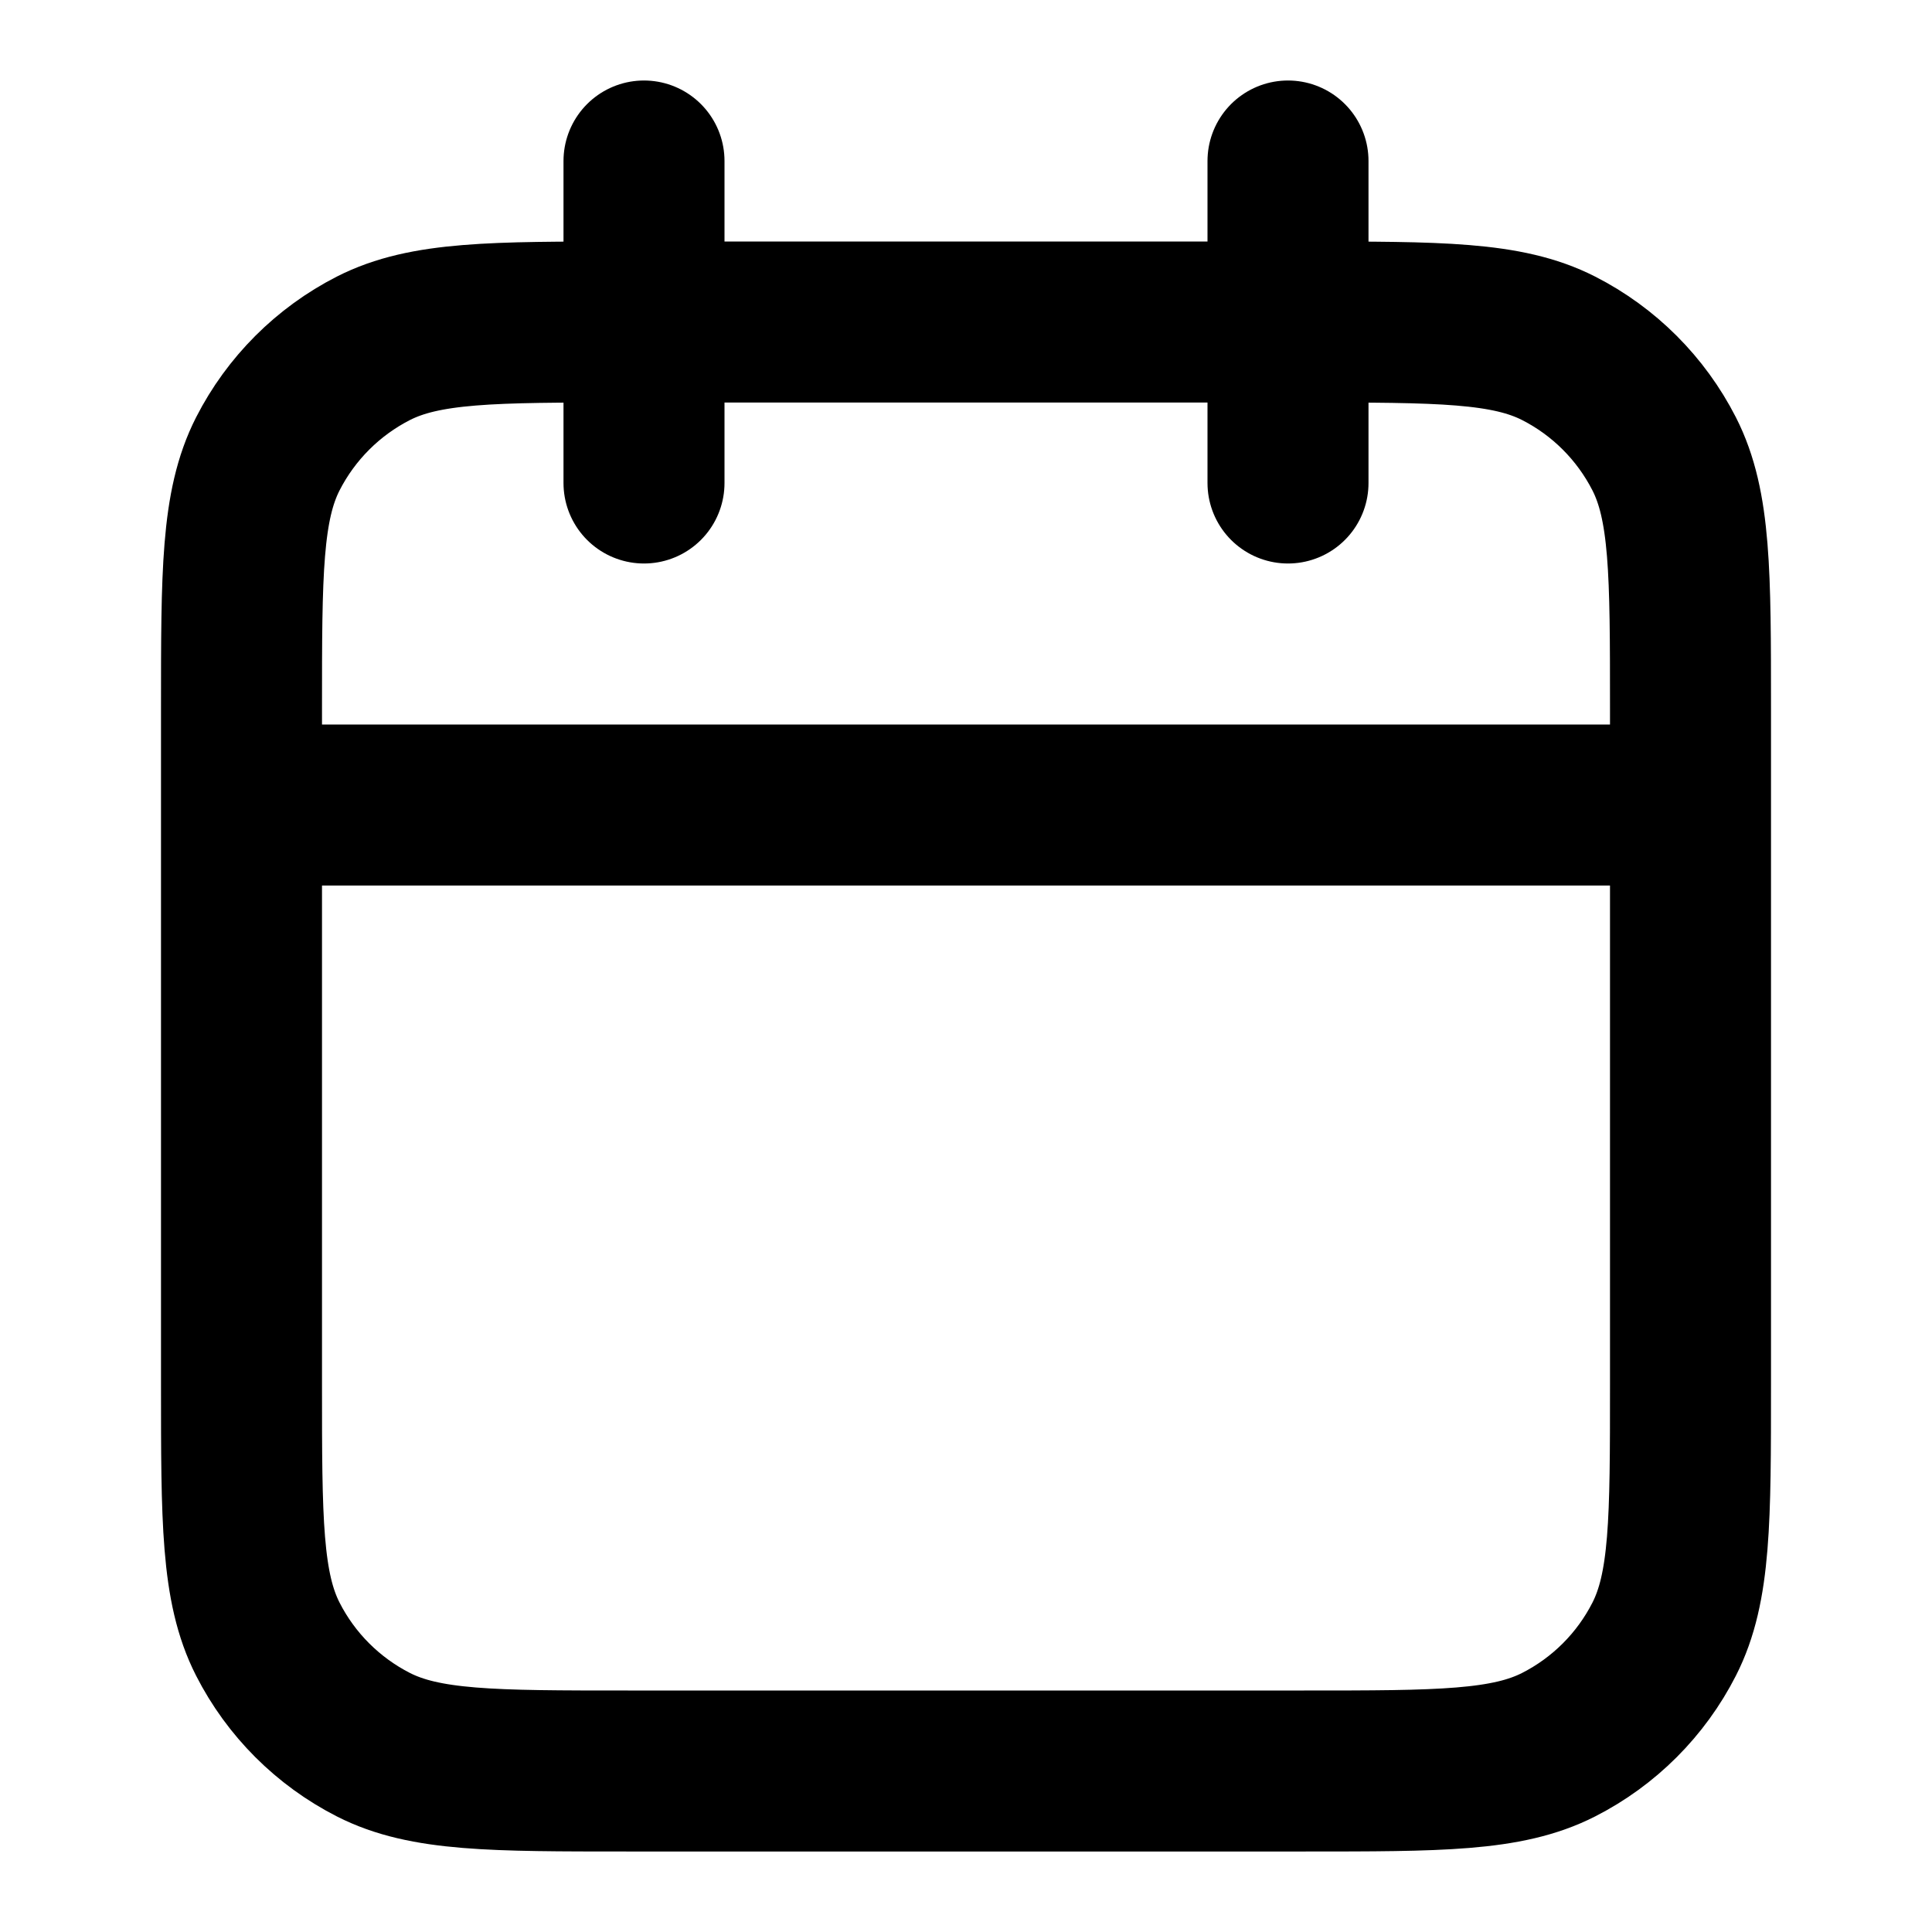
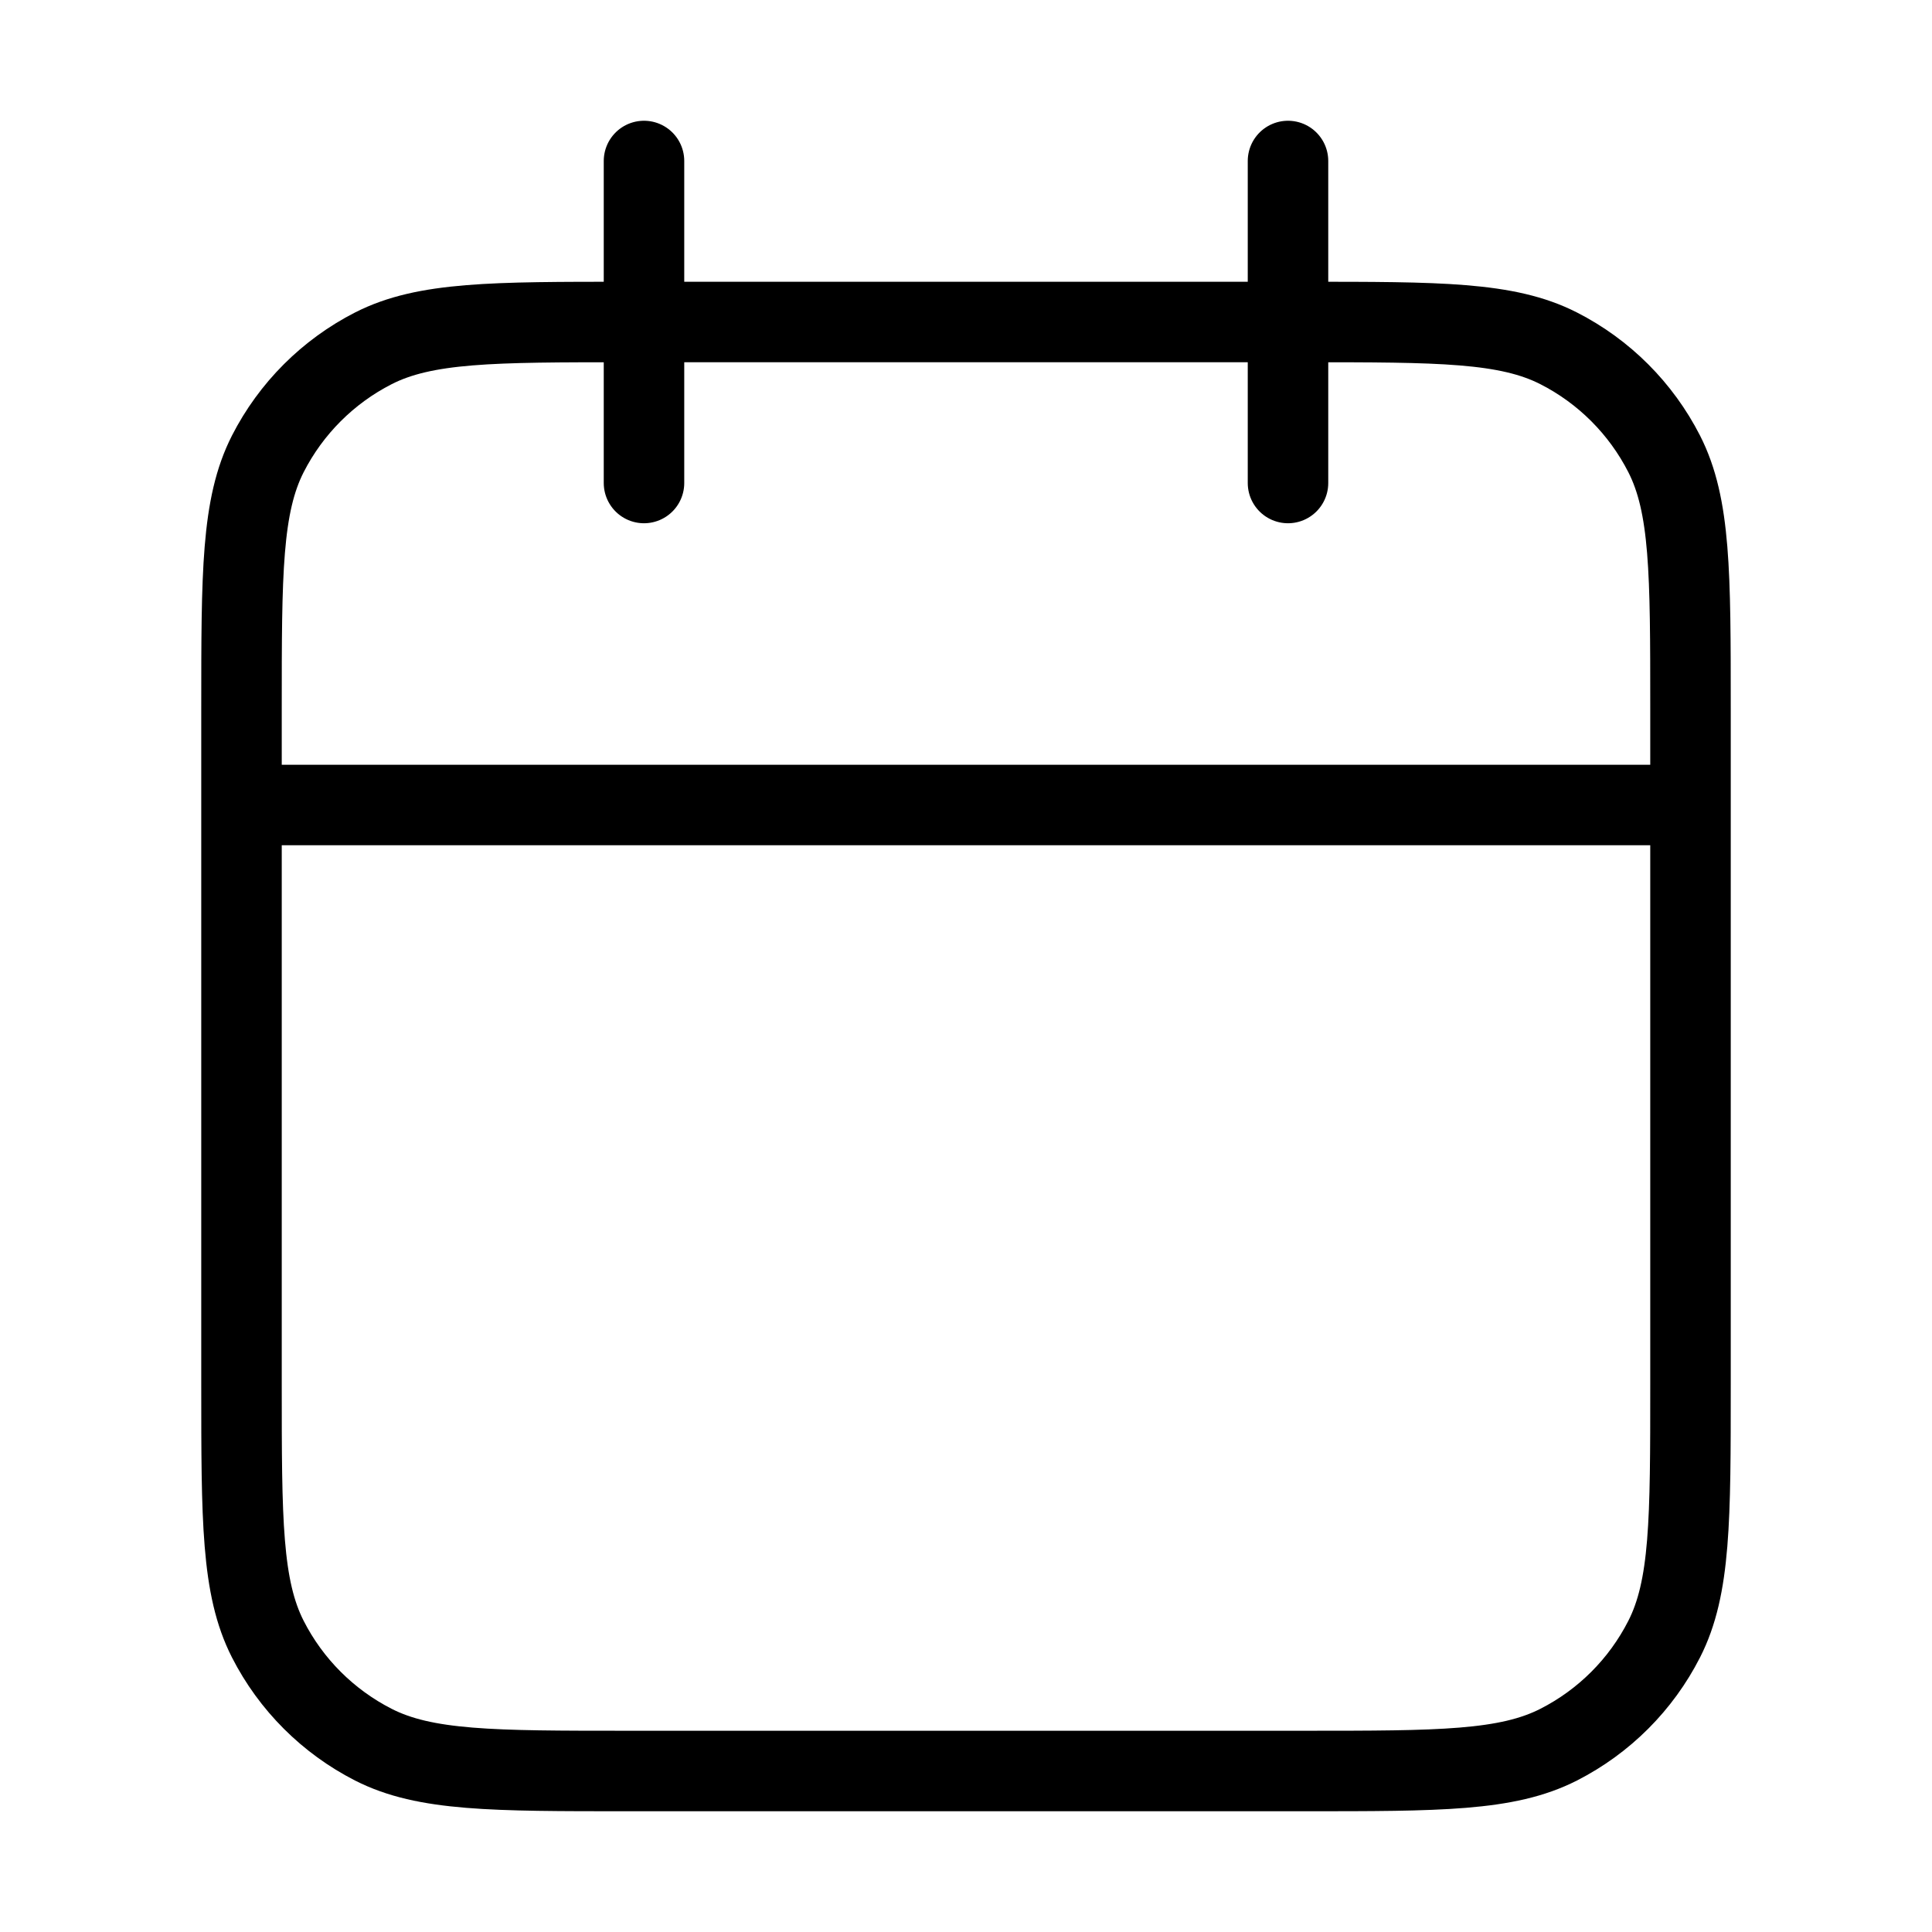
<svg xmlns="http://www.w3.org/2000/svg" width="100%" height="100%" viewBox="0 0 24 24" fill="none">
-   <path d="M21 10H3M16 2V6M8 2V6M7.8 22H16.2C17.88 22 18.72 22 19.362 21.673C19.927 21.385 20.385 20.927 20.673 20.362C21 19.72 21 18.88 21 17.2V8.8C21 7.12 21 6.28 20.673 5.638C20.385 5.074 19.927 4.615 19.362 4.327C18.72 4 17.88 4 16.2 4H7.8C6.12 4 5.28 4 4.638 4.327C4.074 4.615 3.615 5.074 3.327 5.638C3 6.28 3 7.12 3 8.8V17.2C3 18.88 3 19.72 3.327 20.362C3.615 20.927 4.074 21.385 4.638 21.673C5.28 22 6.12 22 7.8 22Z" stroke="currentColor" stroke-width="2" stroke-linecap="round" stroke-linejoin="round" />
+   <path d="M21 10H3M16 2V6M8 2V6M7.8 22H16.2C17.88 22 18.72 22 19.362 21.673C19.927 21.385 20.385 20.927 20.673 20.362C21 19.72 21 18.88 21 17.2V8.8C21 7.12 21 6.28 20.673 5.638C20.385 5.074 19.927 4.615 19.362 4.327C18.72 4 17.88 4 16.2 4H7.8C6.12 4 5.28 4 4.638 4.327C4.074 4.615 3.615 5.074 3.327 5.638C3 6.28 3 7.12 3 8.8V17.2C3 18.88 3 19.72 3.327 20.362C3.615 20.927 4.074 21.385 4.638 21.673C5.28 22 6.12 22 7.8 22Z" stroke="currentColor" stroke-width="1" stroke-linecap="round" stroke-linejoin="round" />
</svg>
